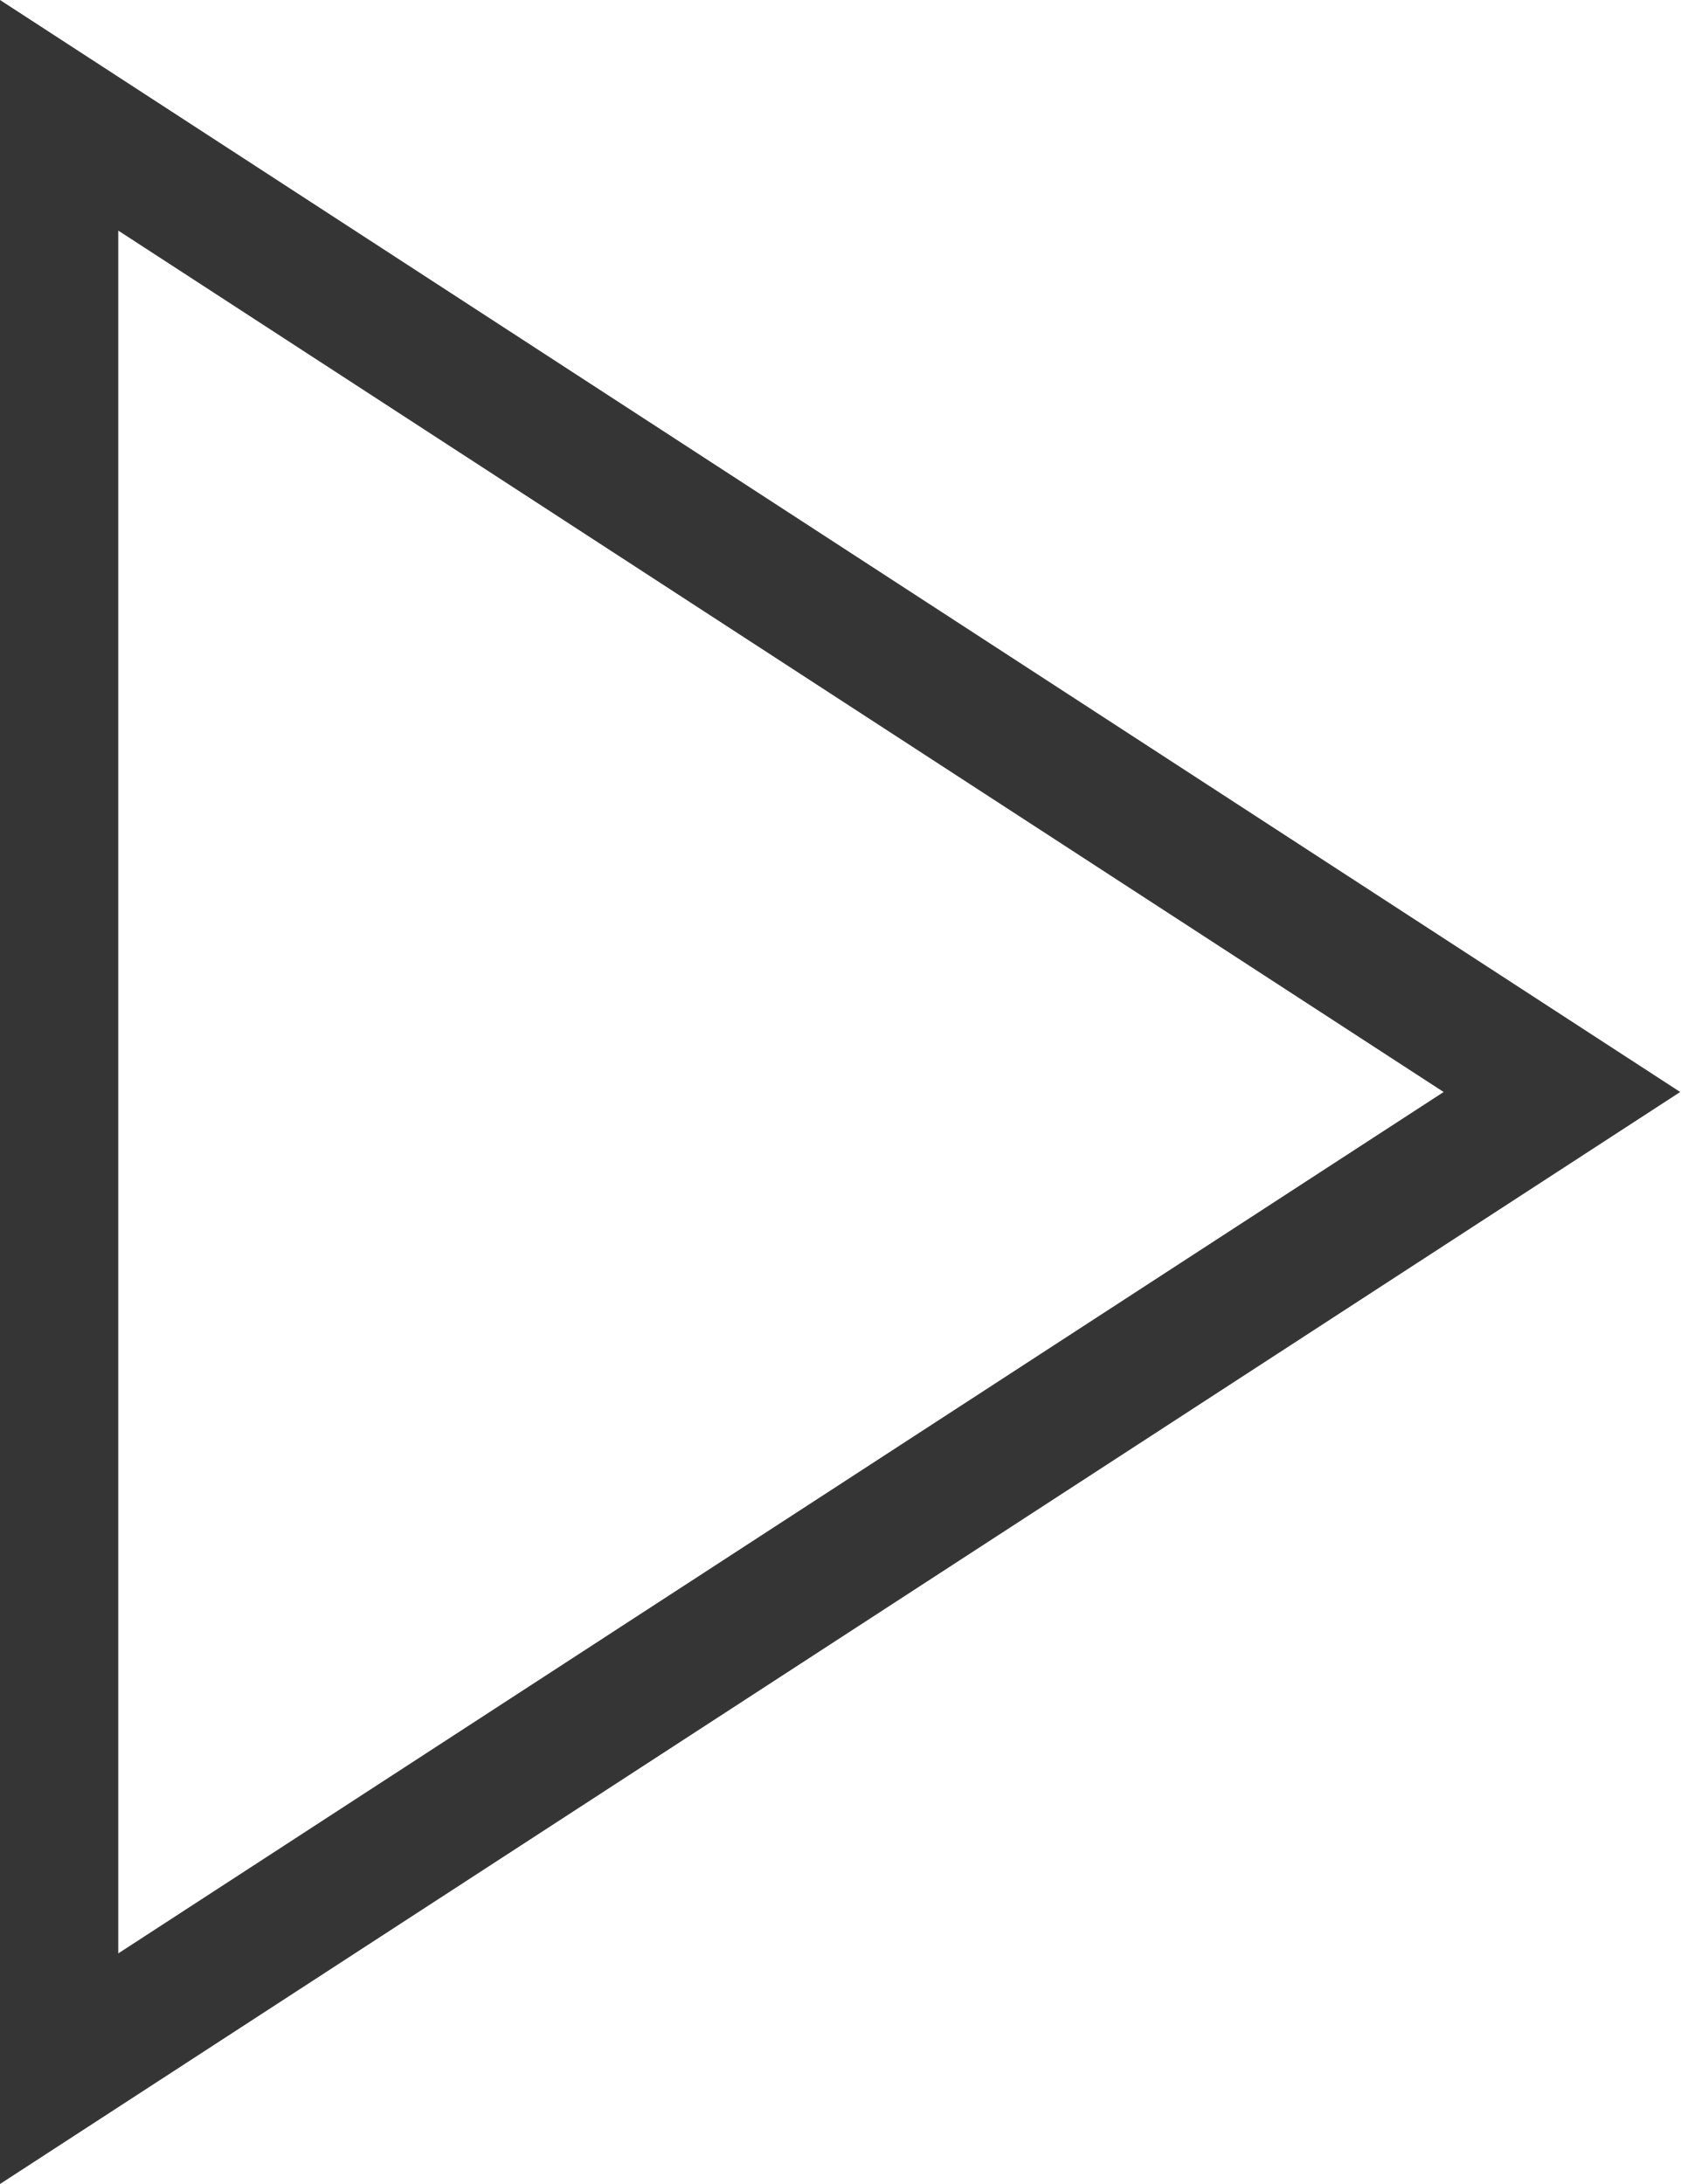
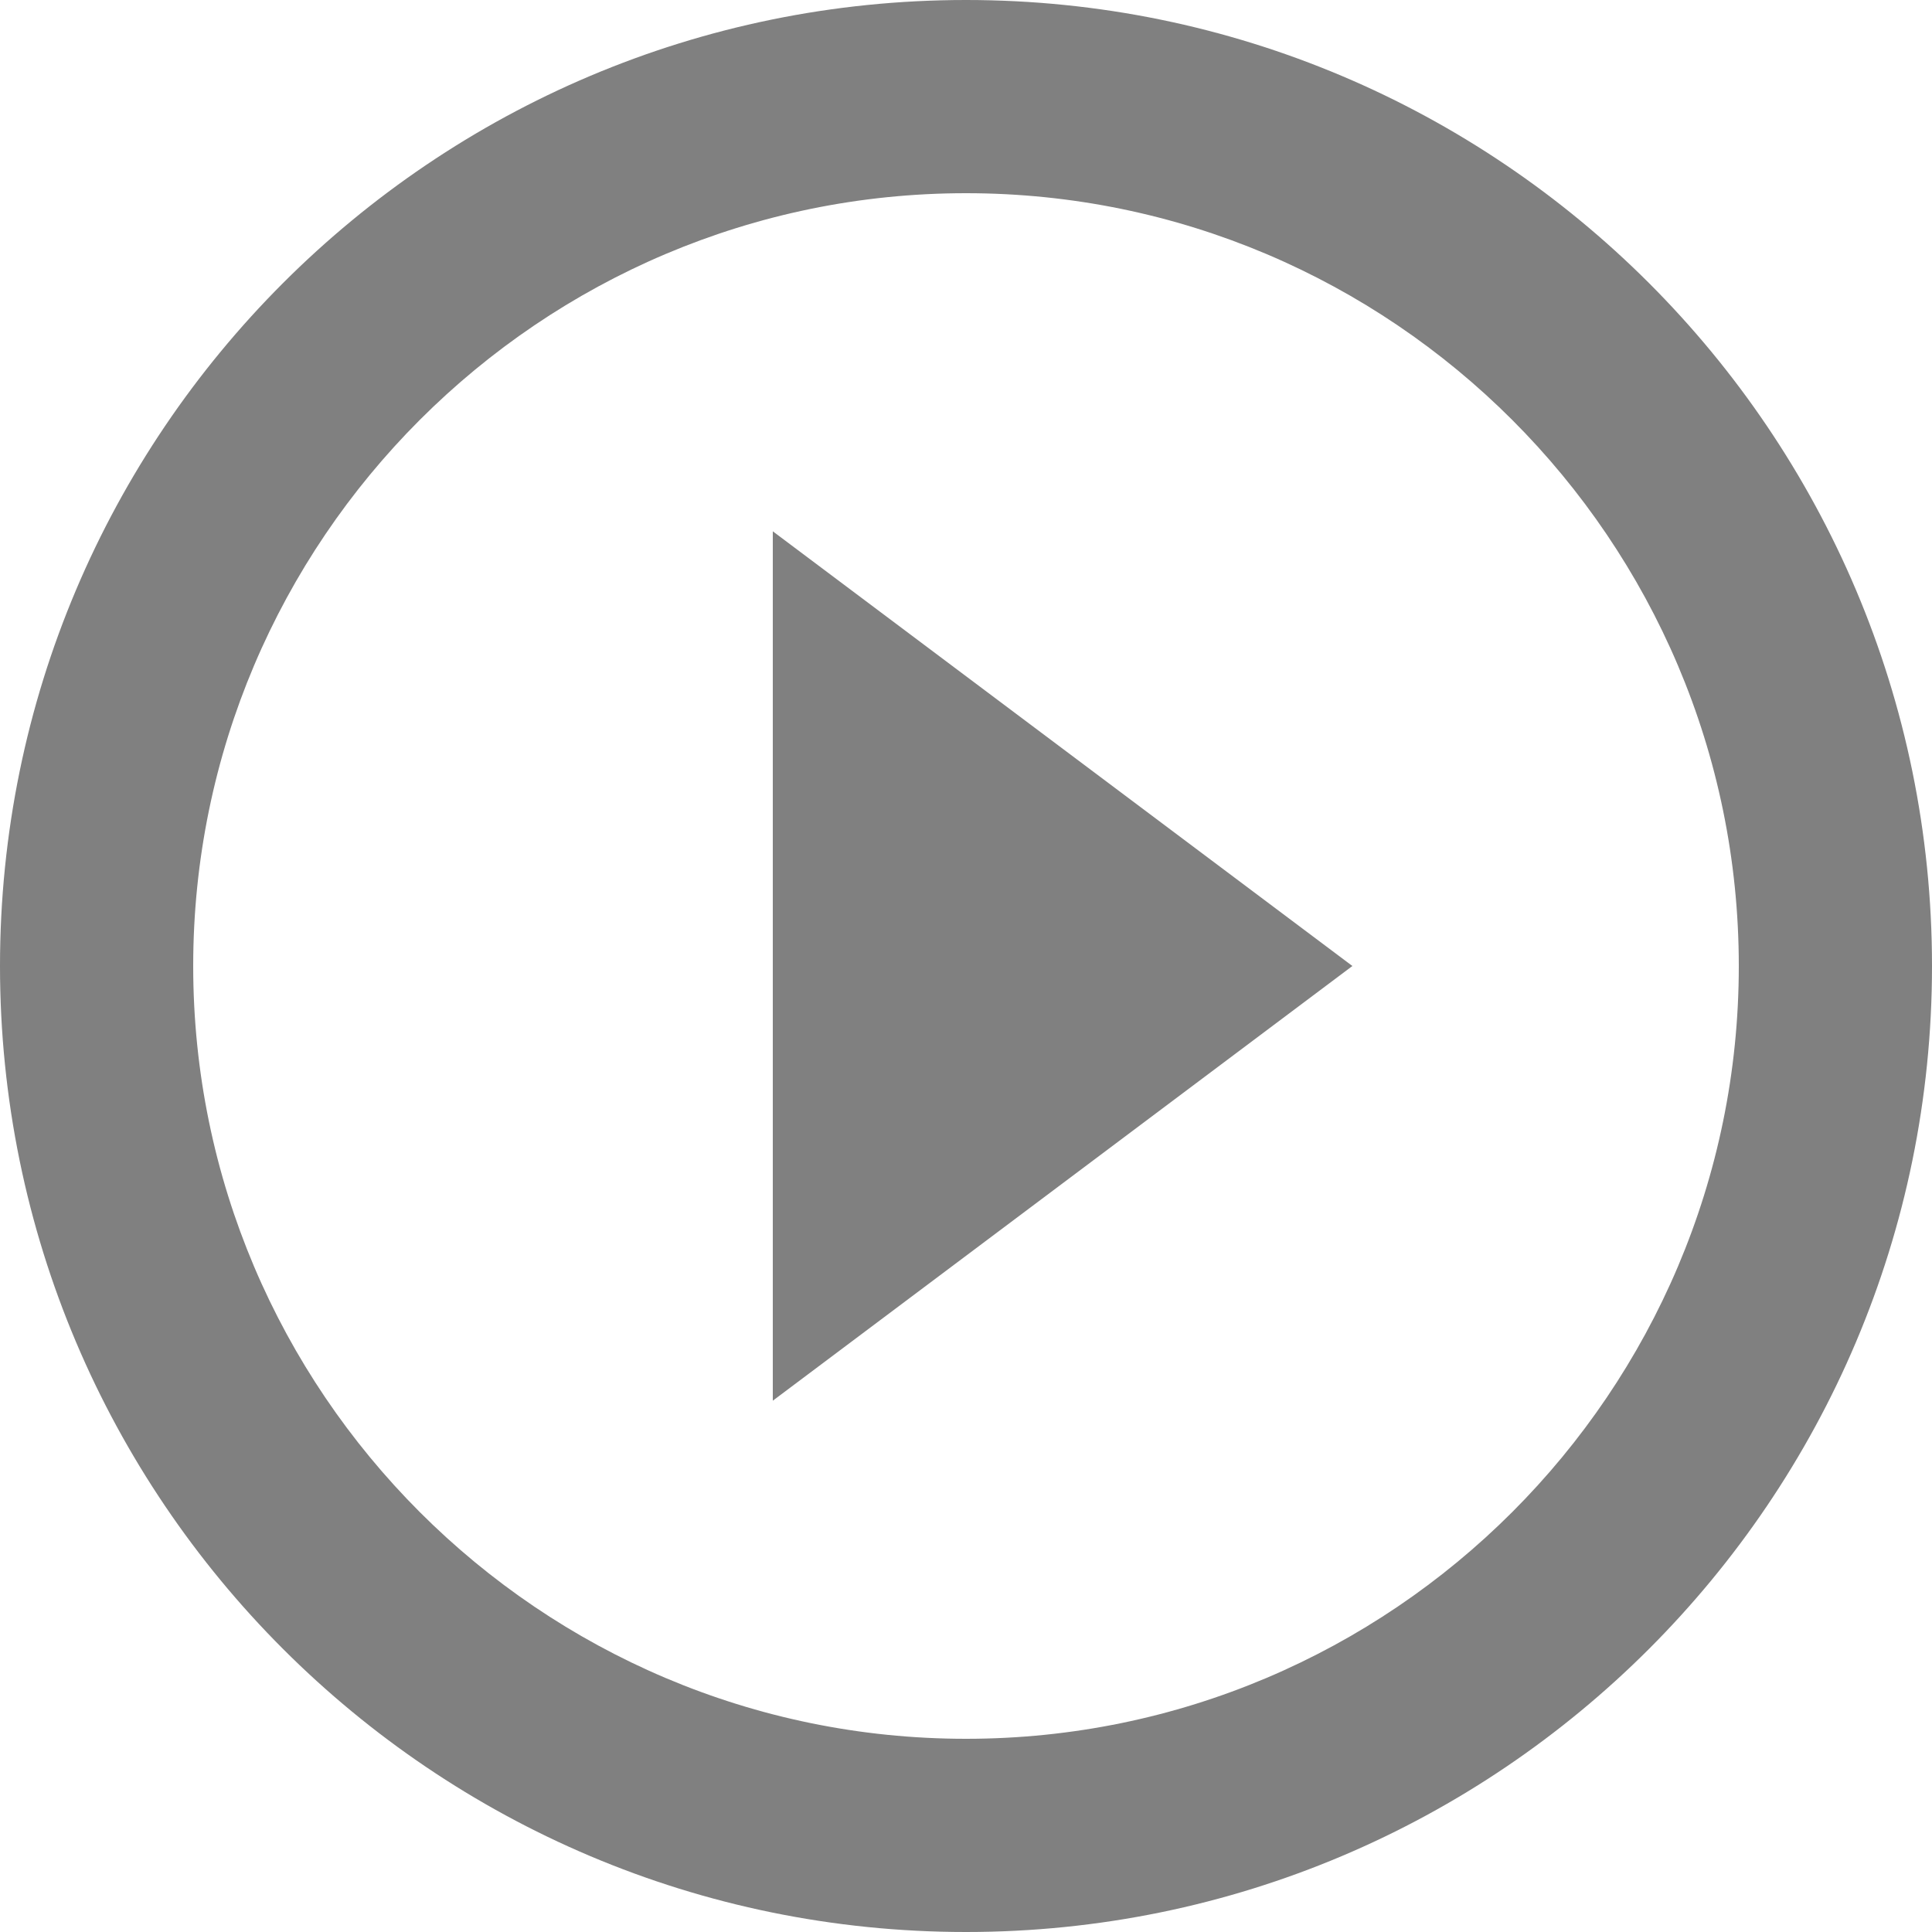
- <svg xmlns="http://www.w3.org/2000/svg" version="1.1" id="Layer_1" x="0px" y="0px" width="30px" height="39px" viewBox="0 0 30 39" enable-background="new 0 0 30 39" xml:space="preserve">
-   <path fill="#353535" d="M2.112,4.118l11.833,7.692l11.831,7.69l-11.831,7.69L2.112,34.882V19.5V4.118 M0,0v19.5V39l15-9.75l15-9.75  L15,9.75L0,0L0,0z" />
+ <svg xmlns="http://www.w3.org/2000/svg" version="1.1" id="Layer_1" x="0px" y="0px" width="32px" height="32px" viewBox="0 0 32 32" enable-background="new 0 0 32 32" xml:space="preserve">
+   <path fill="#808080" d="M12.8,23.2l9.6-7.2l-9.6-7.2V23.2z M16,0C7.168,0,0,7.168,0,16s7.168,16,16,16s16-7.168,16-16S24.832,0,16,0  z M16,28.8C8.944,28.8,3.2,23.056,3.2,16S8.944,3.2,16,3.2S28.8,8.944,28.8,16S23.056,28.8,16,28.8z" />
</svg>
